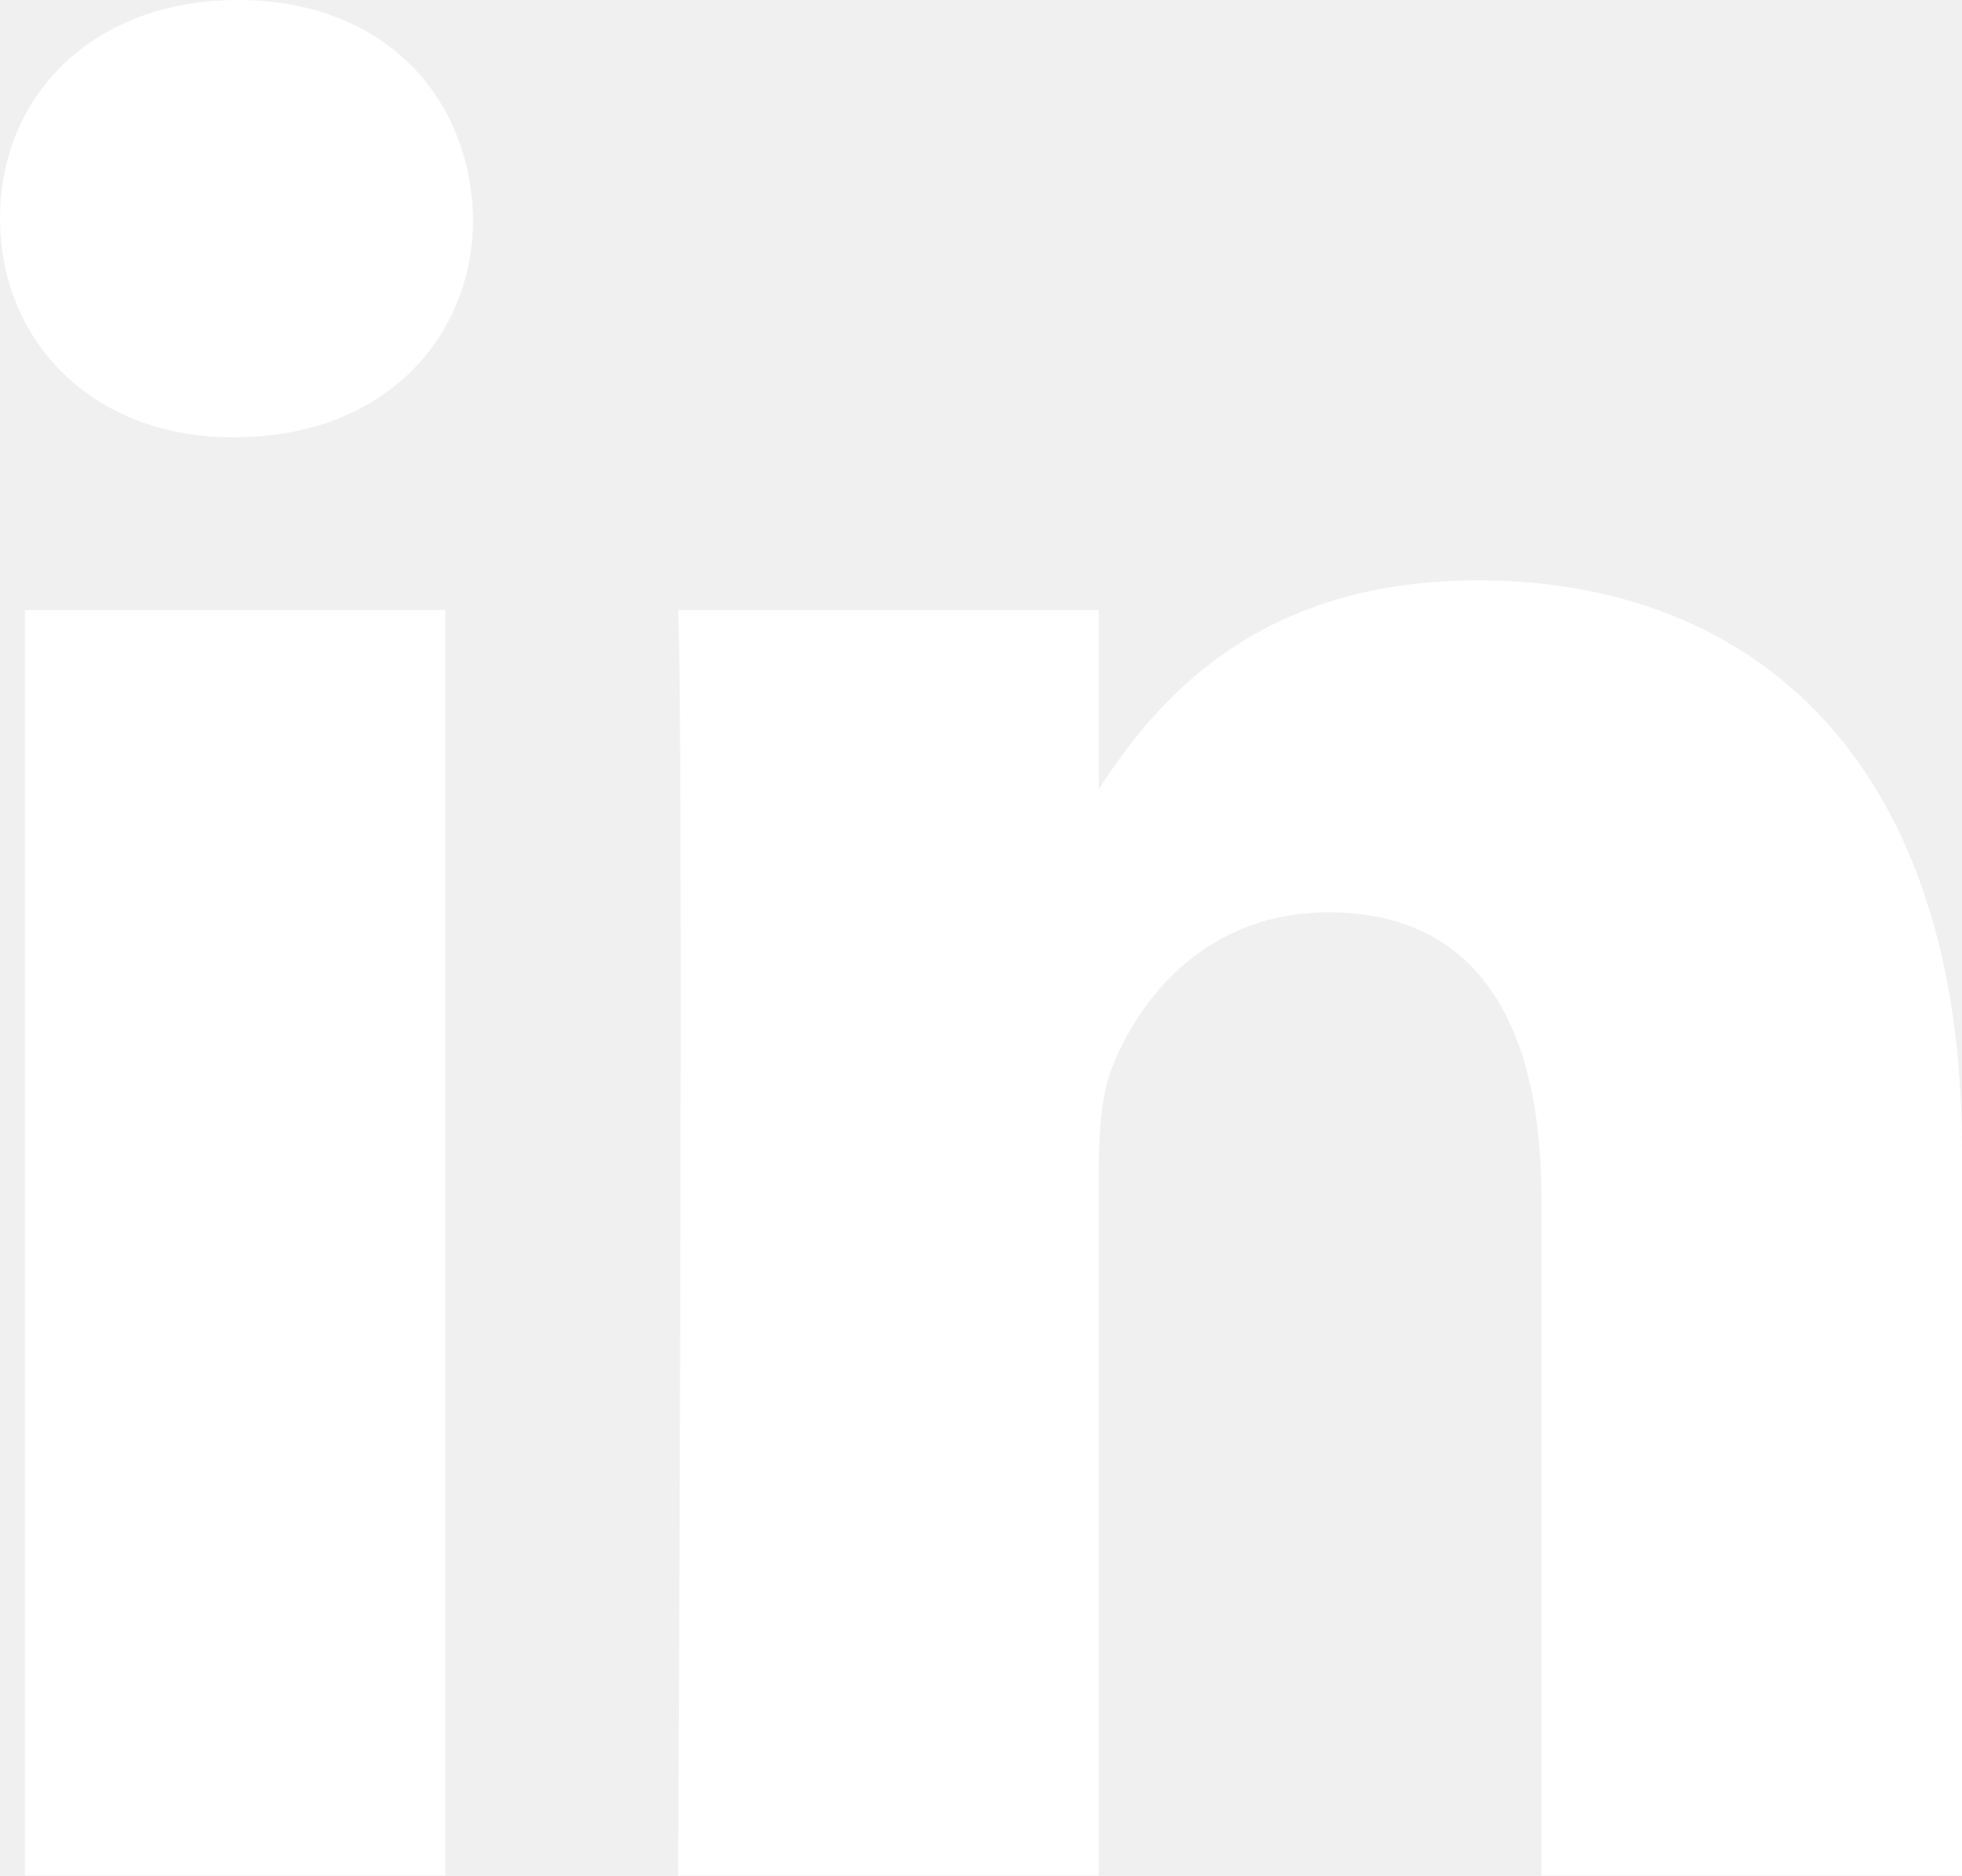
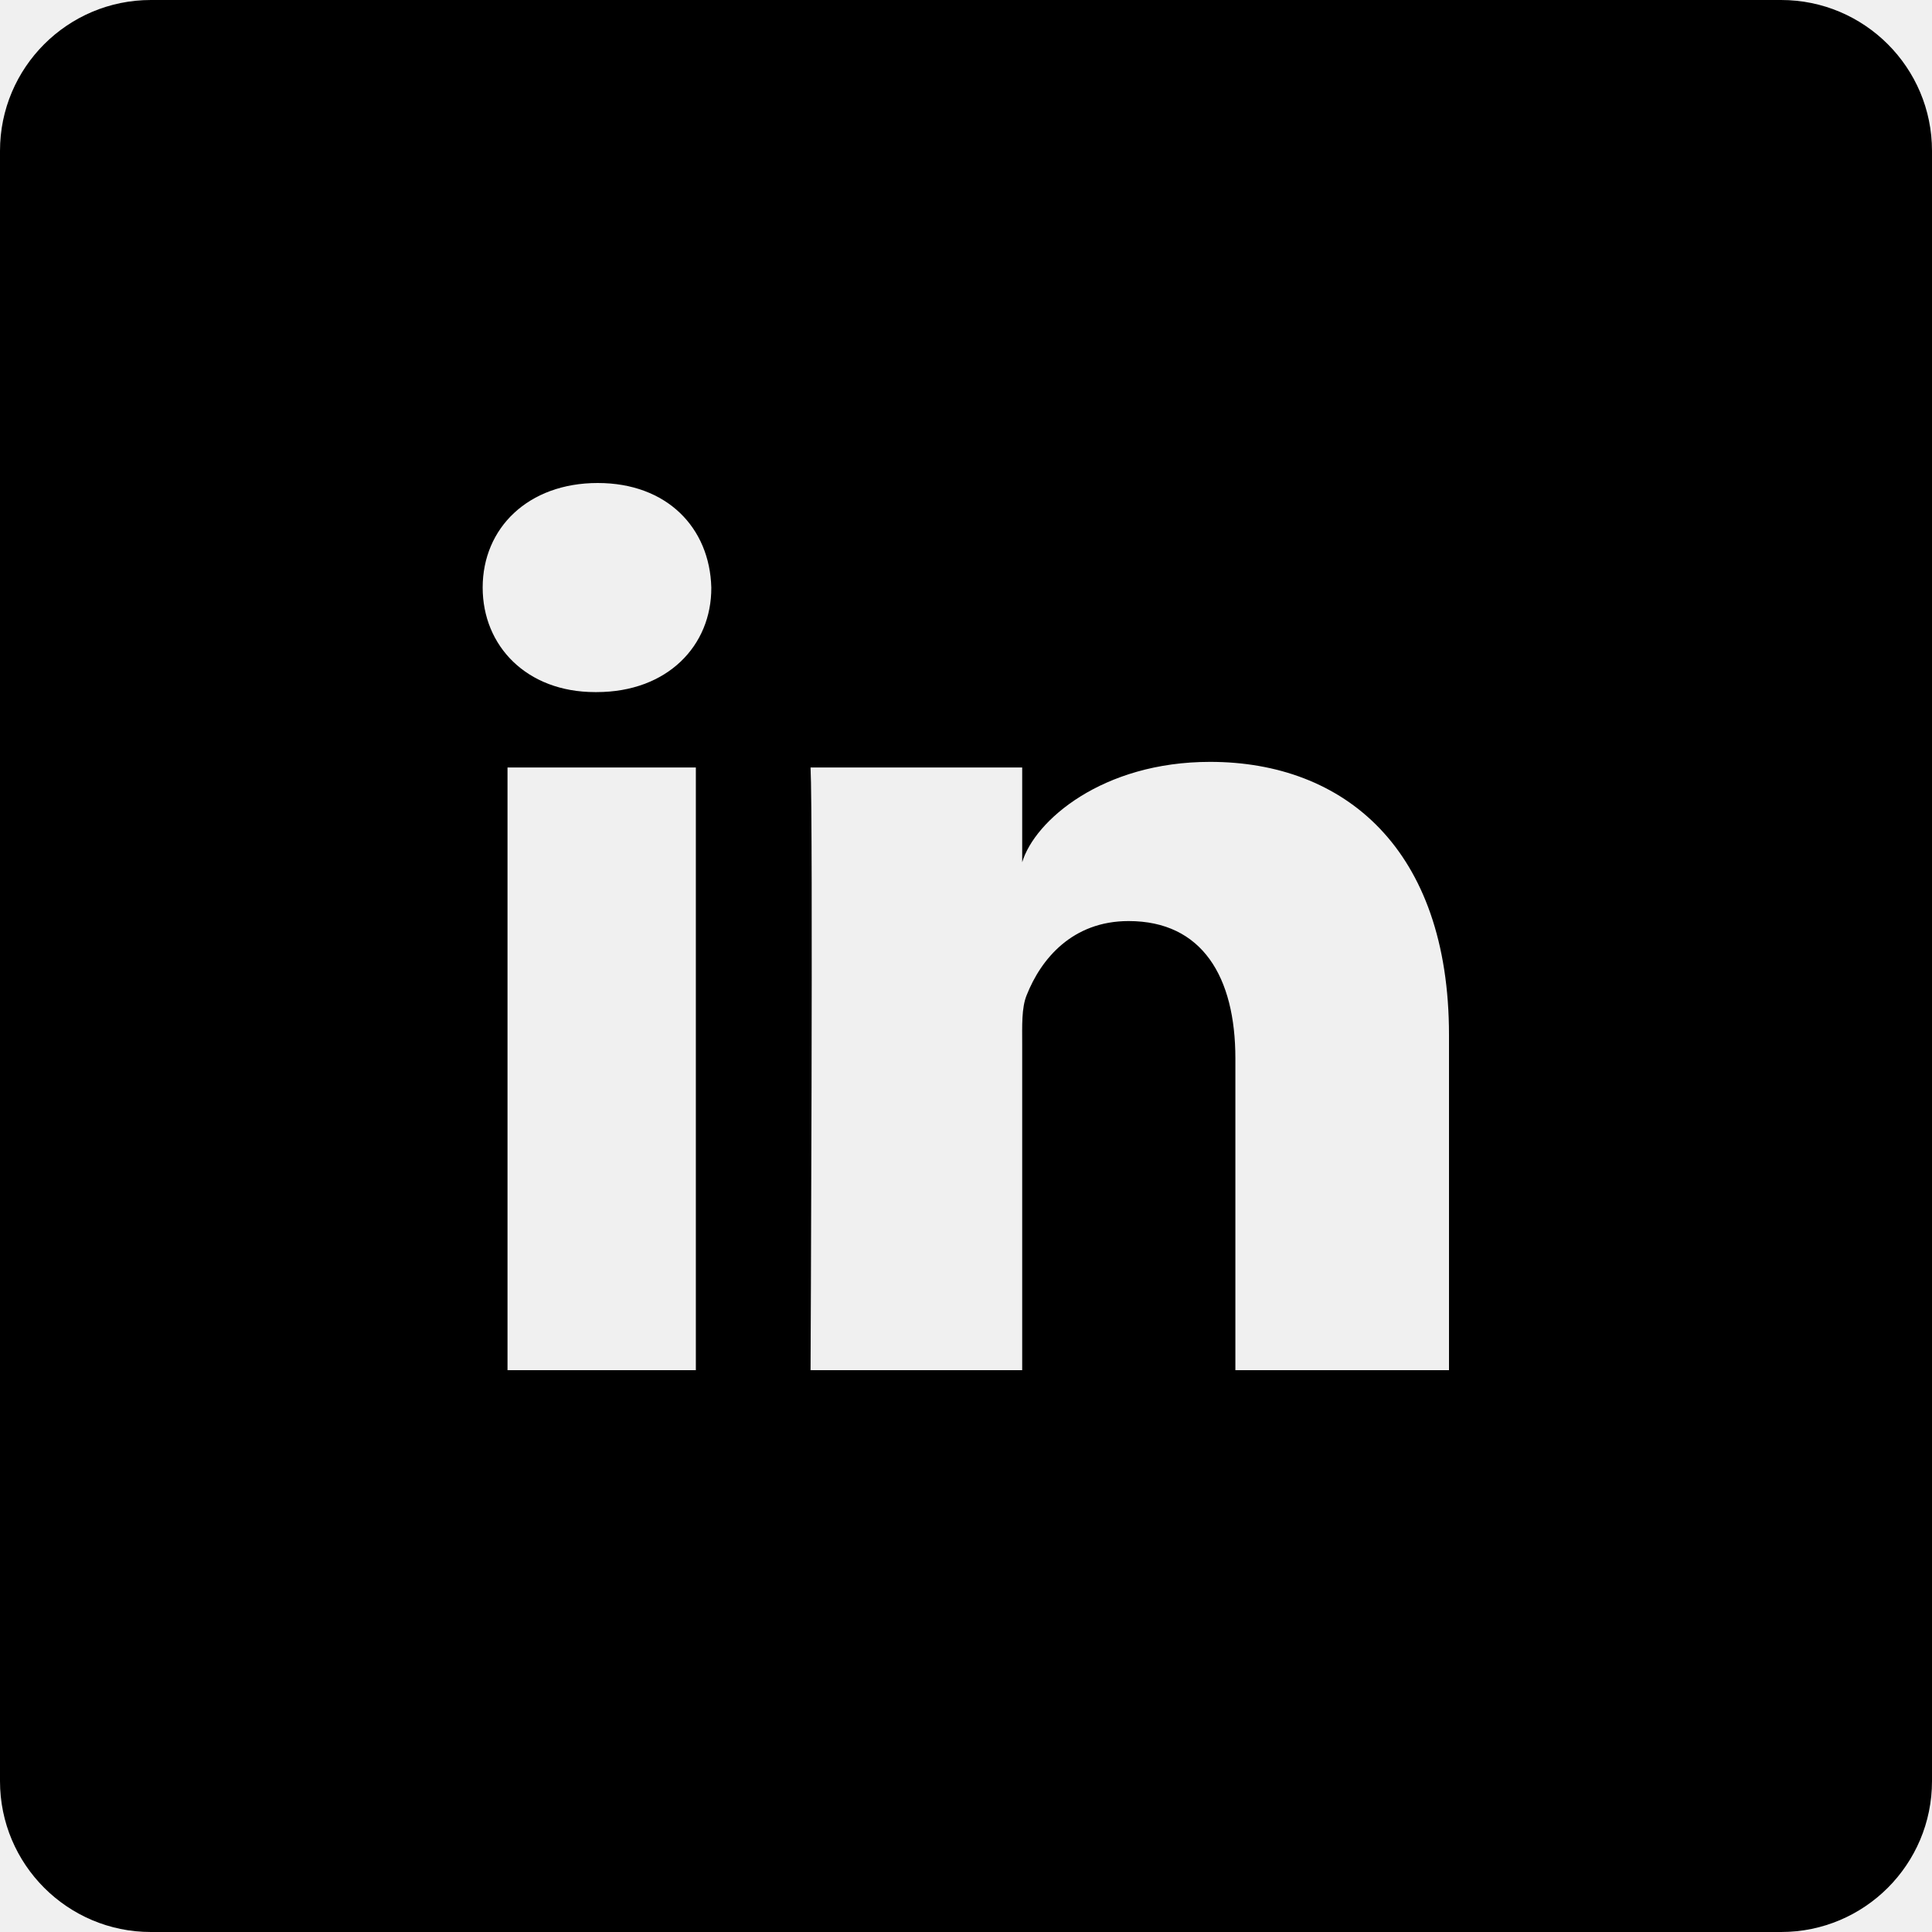
- <svg xmlns="http://www.w3.org/2000/svg" xml:space="preserve" enable-background="new 0 0 512 512" viewBox="46 55.28 420 401.44">
-   <path d="M51.326 185.85h90.011v270.872H51.326V185.85zM96.934 55.278C66.127 55.278 46 75.503 46 102.049c0 26 19.538 46.813 49.756 46.813h.574c31.396 0 50.948-20.814 50.948-46.813-.589-26.546-19.551-46.771-50.344-46.771zm265.405 124.209c-47.779 0-69.184 26.28-81.125 44.71V185.85h-90.038c1.192 25.411 0 270.872 0 270.872h90.038V305.448c0-8.102.589-16.174 2.958-21.978 6.519-16.174 21.333-32.923 46.182-32.923 32.602 0 45.622 24.851 45.622 61.248v144.926H466V301.398c0-83.199-44.402-121.911-103.661-121.911z" fill="#ffffff" class="fill-000000" />
+ <svg xmlns="http://www.w3.org/2000/svg" fill="none" viewBox="8.75 8.75 17.5 17.5">
+   <path d="M24.883 8.75H10.117C9.362 8.75 8.75 9.362 8.75 10.117V24.883C8.75 25.638 9.362 26.25 10.117 26.25H24.883C25.638 26.25 26.25 25.638 26.25 24.883V10.117C26.25 9.362 25.638 8.75 24.883 8.75ZM15.053 21.161H13.347V15.702H15.053V21.161ZM14.154 15.019H14.14C13.521 15.019 13.122 14.602 13.122 14.072C13.122 13.532 13.535 13.125 14.164 13.125C14.793 13.125 15.179 13.532 15.193 14.072C15.196 14.598 14.796 15.019 14.154 15.019ZM21.875 21.161H19.94V18.337C19.94 17.599 19.64 17.093 18.973 17.093C18.464 17.093 18.18 17.435 18.05 17.763C18.002 17.879 18.009 18.044 18.009 18.211V21.161H16.092C16.092 21.161 16.116 16.157 16.092 15.702H18.009V16.56C18.122 16.184 18.734 15.651 19.711 15.651C20.925 15.651 21.875 16.437 21.875 18.125V21.161Z" fill="black" />
</svg>
